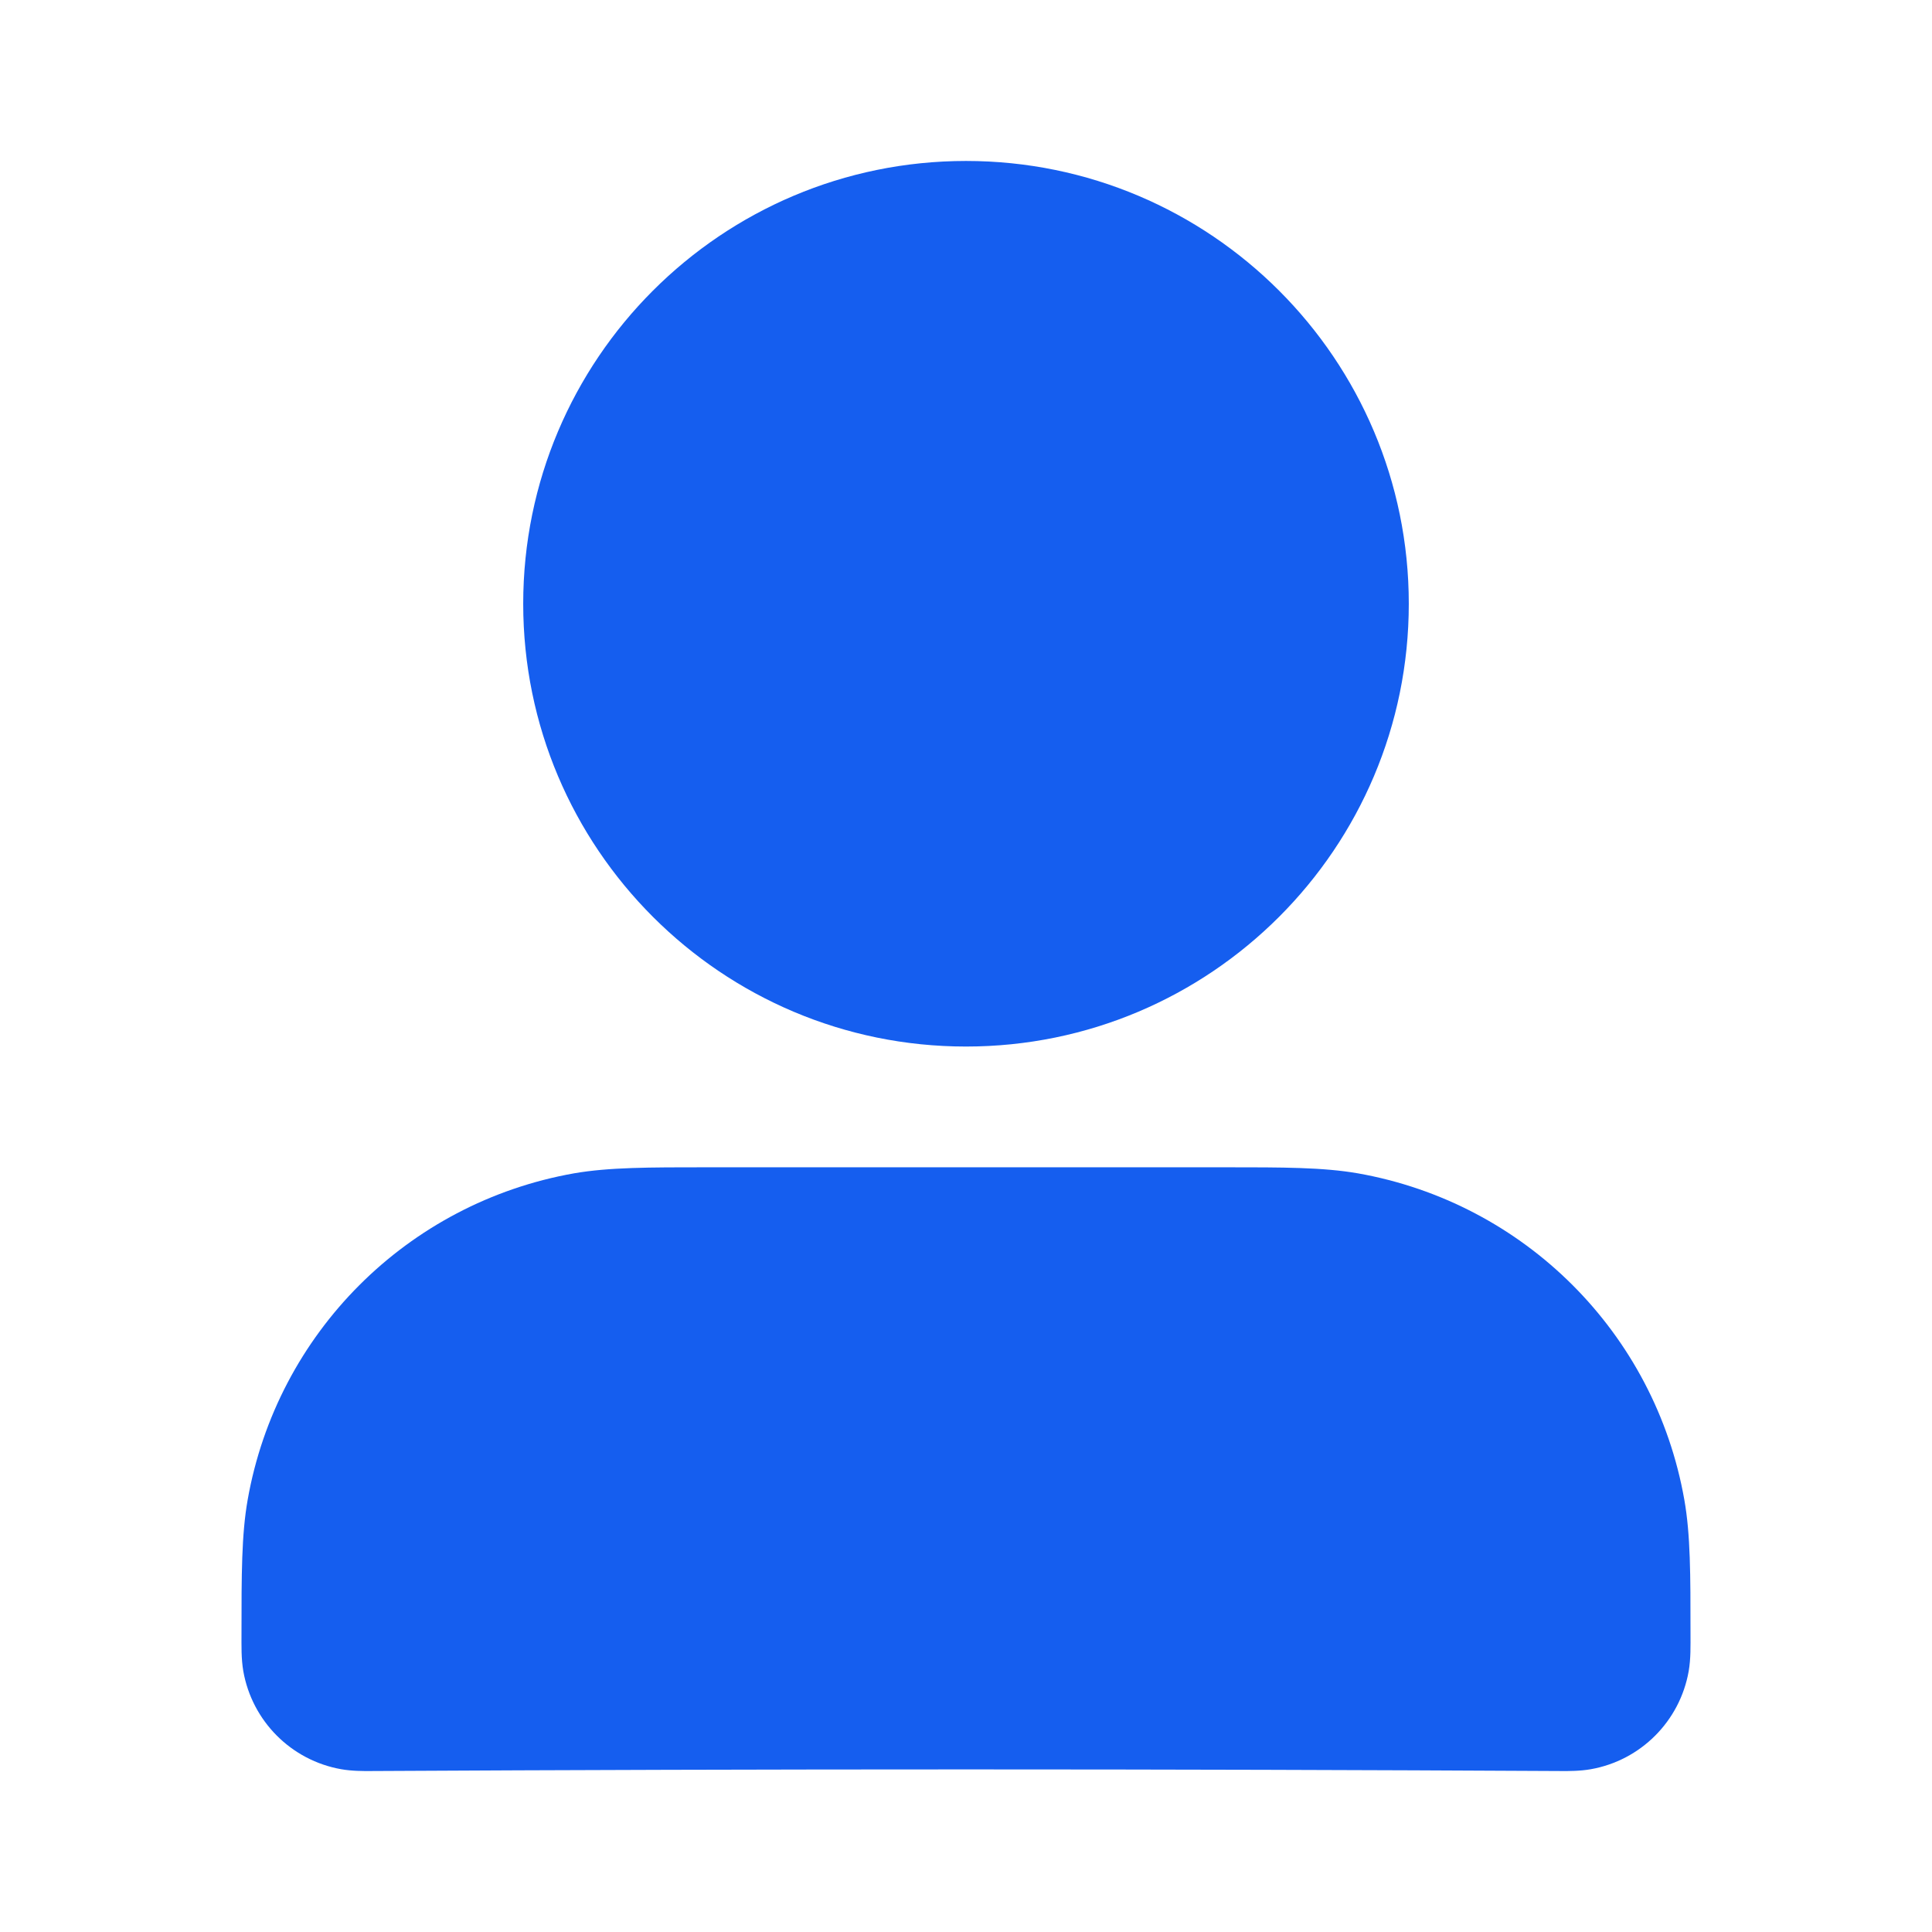
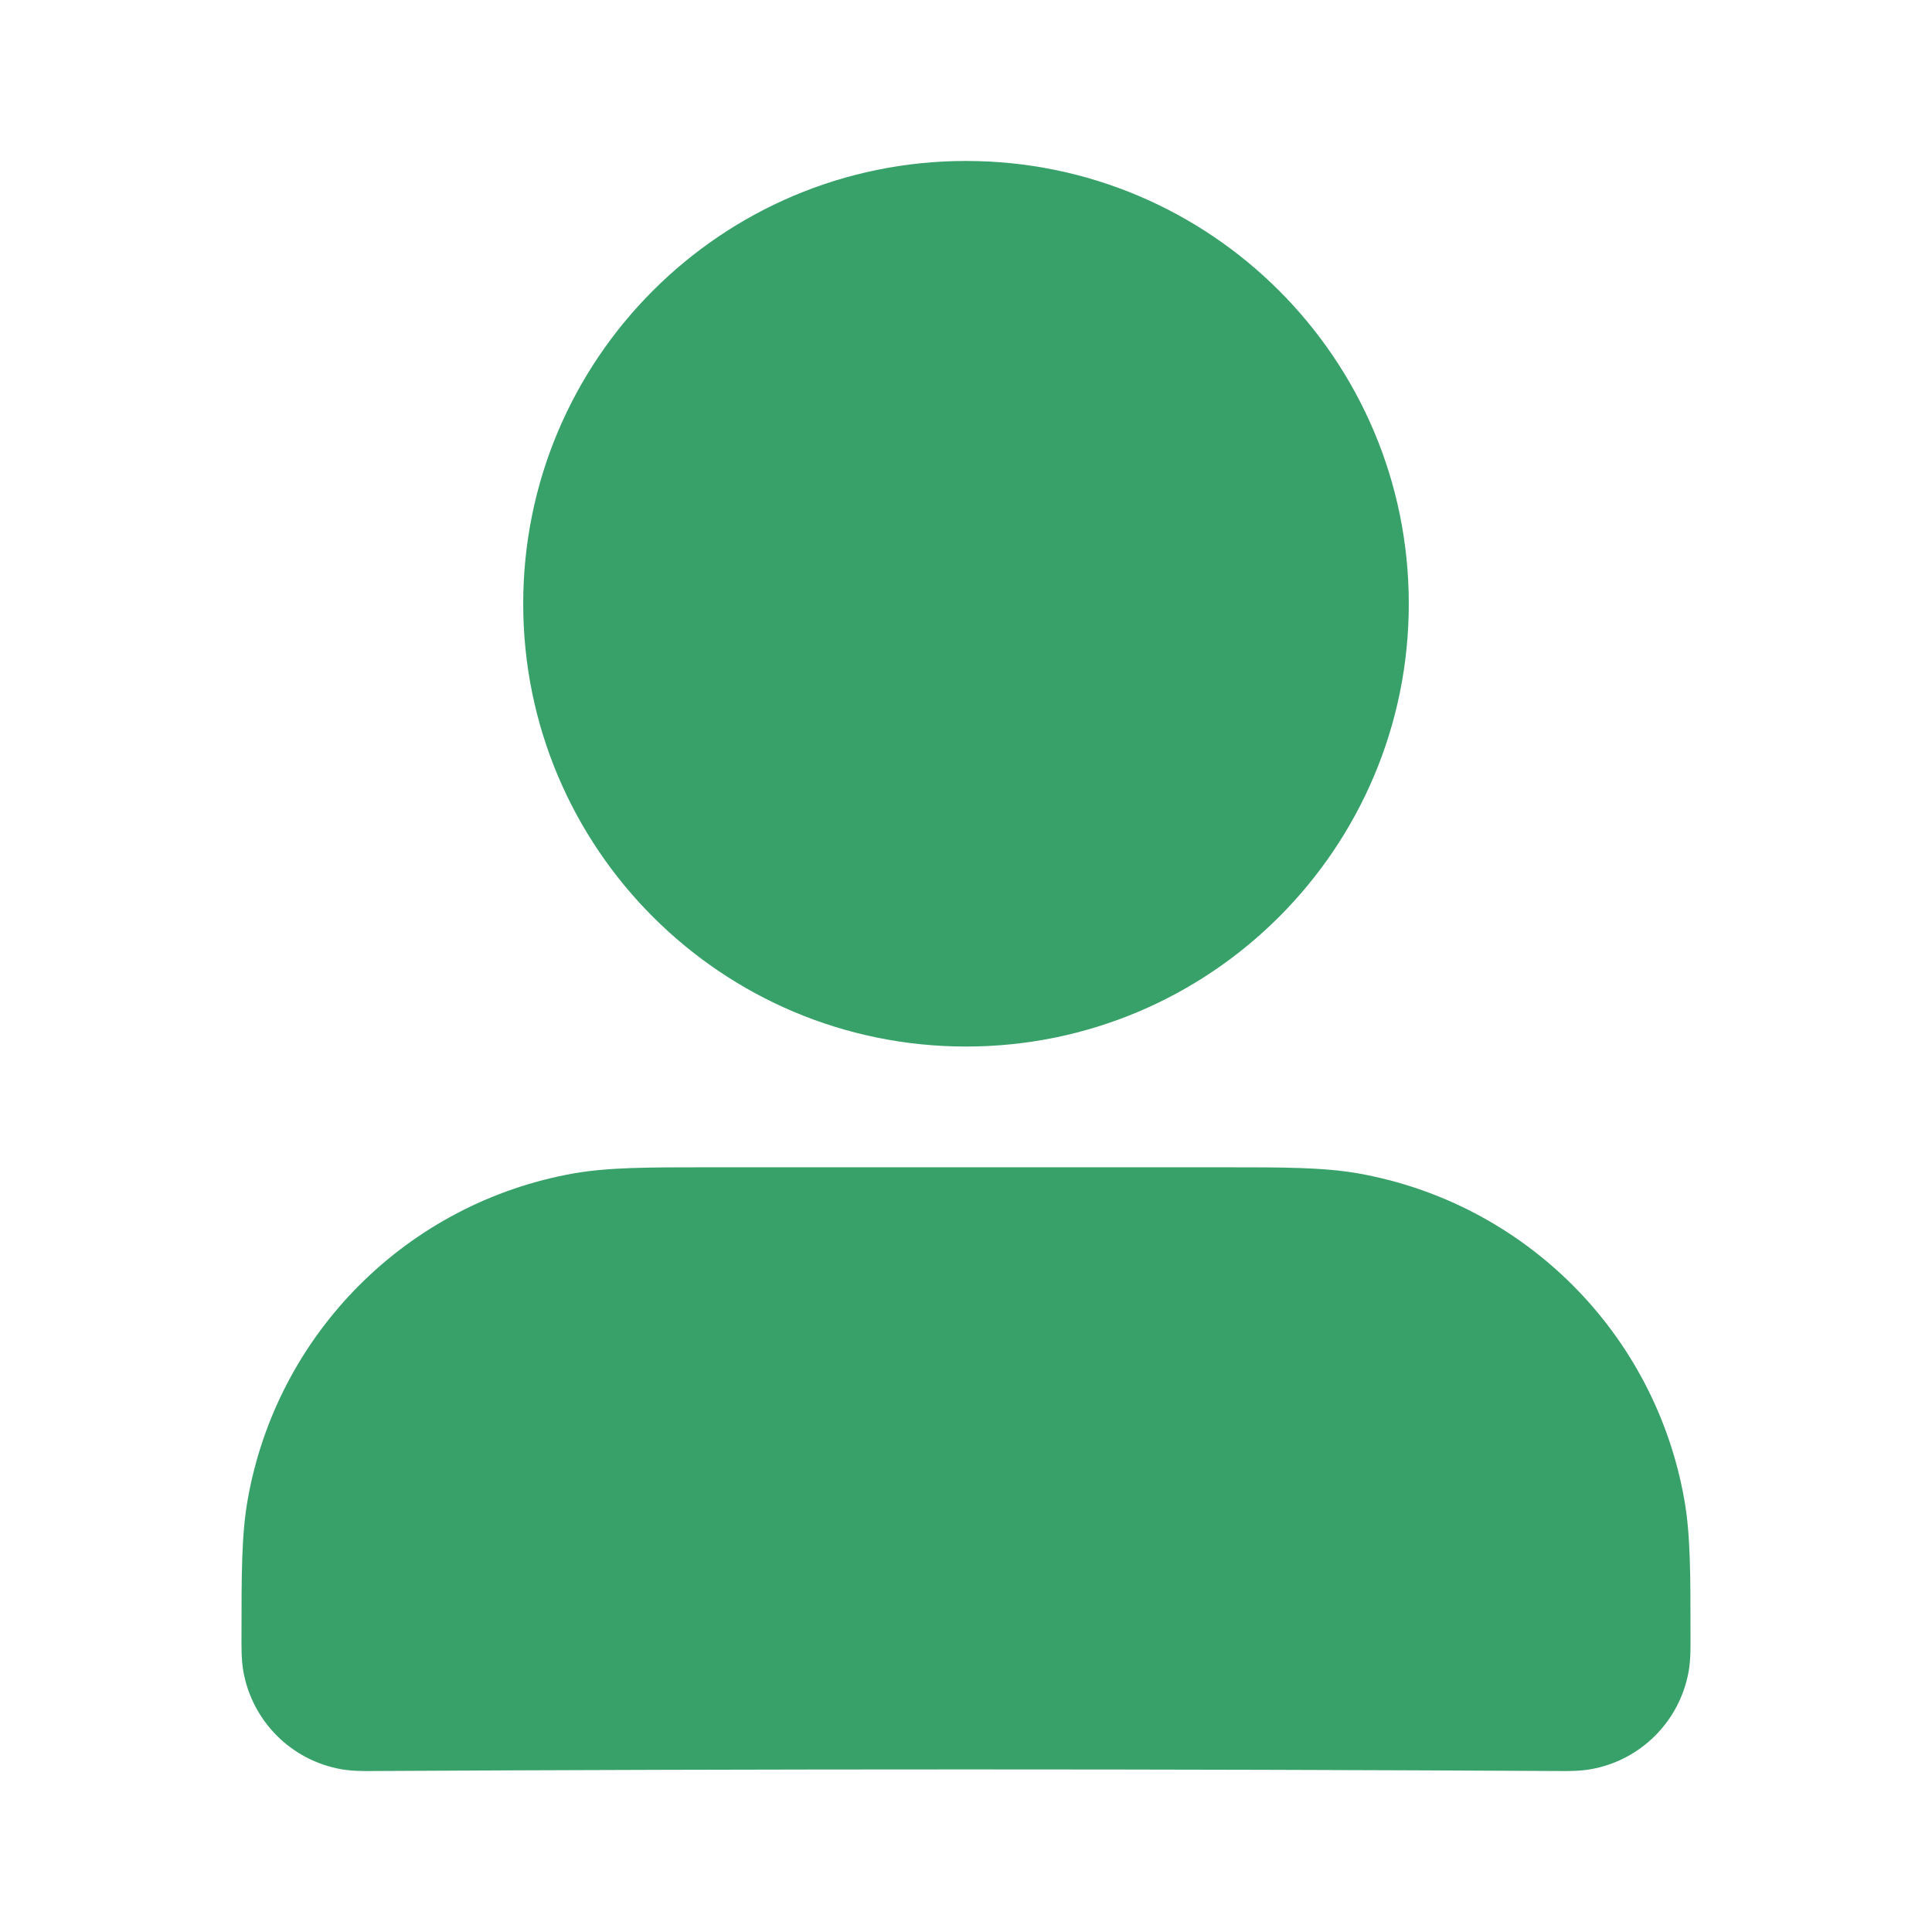
<svg xmlns="http://www.w3.org/2000/svg" width="16" height="16" viewBox="0 0 16 16" fill="none">
  <g id="user-01">
    <g id="Solid">
-       <path fill-rule="evenodd" clip-rule="evenodd" d="M5.857 9.667C7.286 9.667 8.714 9.667 10.143 9.667C10.627 9.667 10.957 9.667 11.245 9.717C12.626 9.961 13.706 11.041 13.949 12.421C14 12.71 14 13.04 14 13.524C14 13.63 14.003 13.736 13.985 13.84C13.912 14.254 13.588 14.579 13.174 14.652C13.083 14.668 12.987 14.667 12.94 14.667C9.647 14.649 6.353 14.649 3.06 14.667C3.013 14.667 2.917 14.668 2.826 14.652C2.412 14.579 2.088 14.254 2.015 13.84C1.997 13.736 2 13.63 2 13.524C2 13.04 2 12.71 2.051 12.421C2.294 11.041 3.374 9.961 4.754 9.717C5.043 9.667 5.373 9.667 5.857 9.667Z" fill="#155EEF" />
-       <path fill-rule="evenodd" clip-rule="evenodd" d="M4.333 5C4.333 2.975 5.975 1.333 8 1.333C10.025 1.333 11.667 2.975 11.667 5C11.667 7.025 10.025 8.667 8 8.667C5.975 8.667 4.333 7.025 4.333 5Z" fill="#155EEF" />
+       <path fill-rule="evenodd" clip-rule="evenodd" d="M5.857 9.667C7.286 9.667 8.714 9.667 10.143 9.667C10.627 9.667 10.957 9.667 11.245 9.717C12.626 9.961 13.706 11.041 13.949 12.421C14 12.71 14 13.04 14 13.524C14 13.63 14.003 13.736 13.985 13.84C13.912 14.254 13.588 14.579 13.174 14.652C13.083 14.668 12.987 14.667 12.94 14.667C9.647 14.649 6.353 14.649 3.06 14.667C3.013 14.667 2.917 14.668 2.826 14.652C2.412 14.579 2.088 14.254 2.015 13.84C1.997 13.736 2 13.63 2 13.524C2 13.04 2 12.71 2.051 12.421C2.294 11.041 3.374 9.961 4.754 9.717C5.043 9.667 5.373 9.667 5.857 9.667Z" fill="#38A169" />
+       <path fill-rule="evenodd" clip-rule="evenodd" d="M4.333 5C4.333 2.975 5.975 1.333 8 1.333C10.025 1.333 11.667 2.975 11.667 5C11.667 7.025 10.025 8.667 8 8.667C5.975 8.667 4.333 7.025 4.333 5Z" fill="#38A169" />
    </g>
  </g>
</svg>
